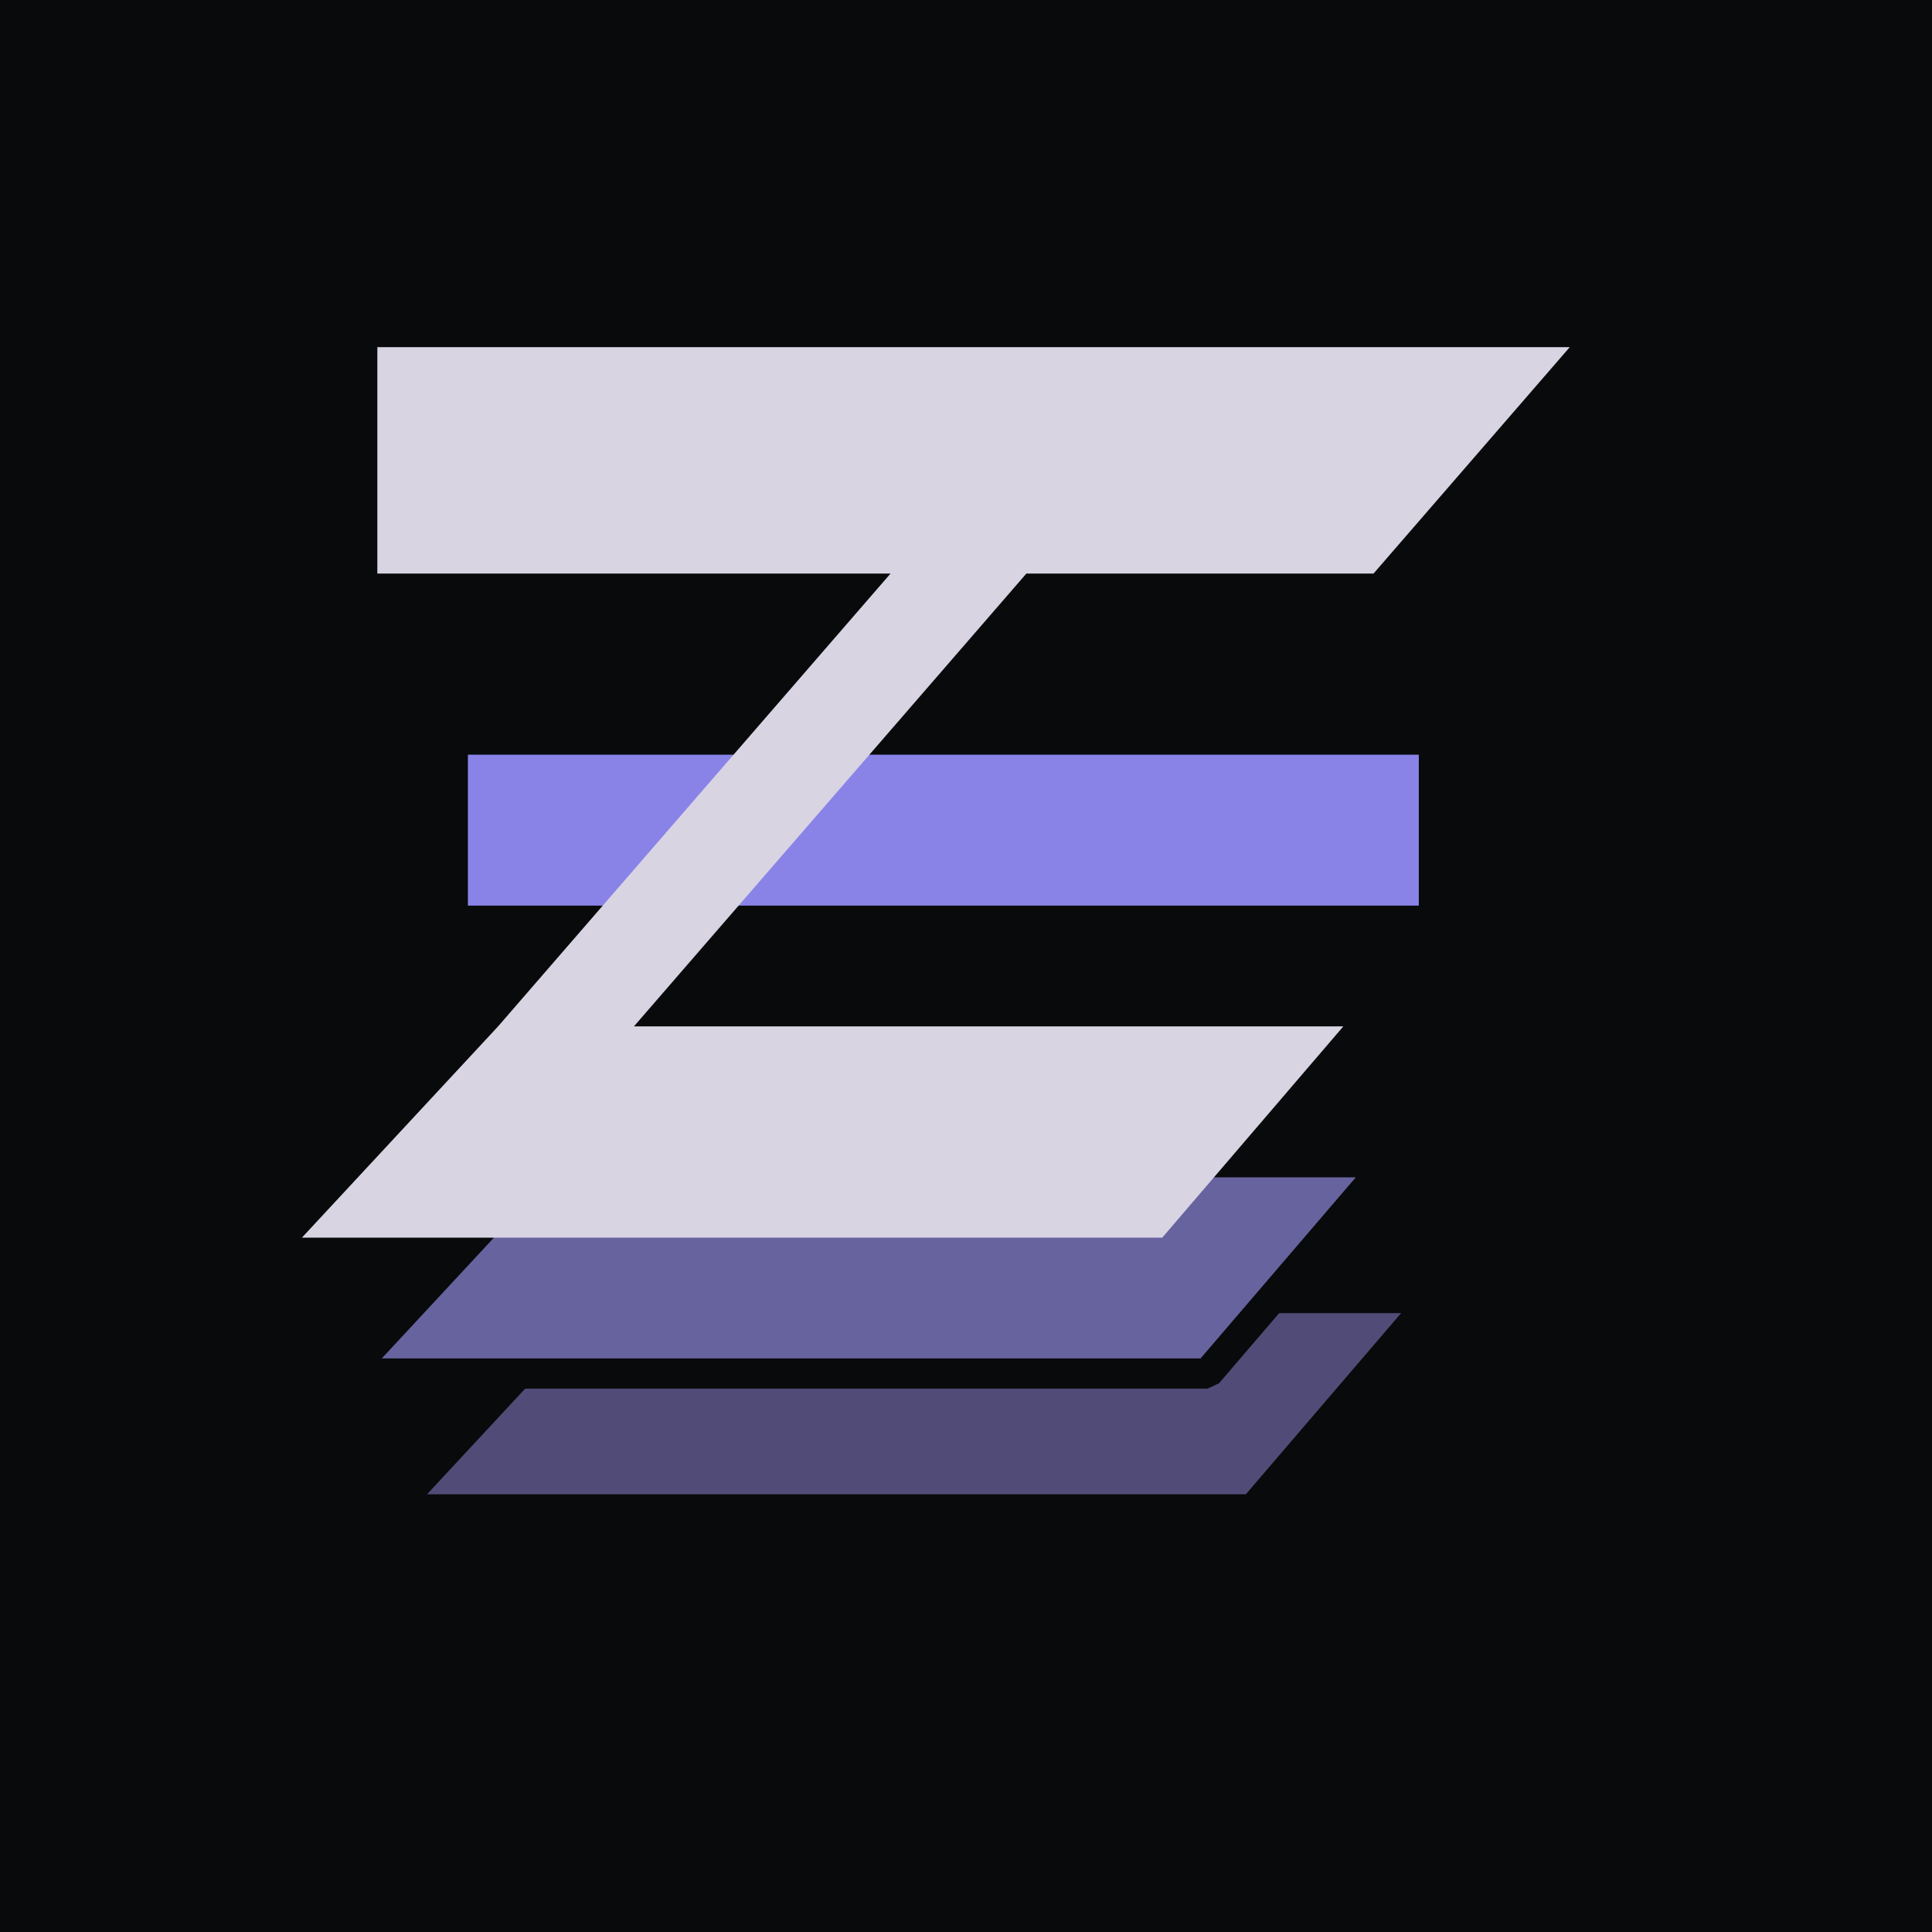
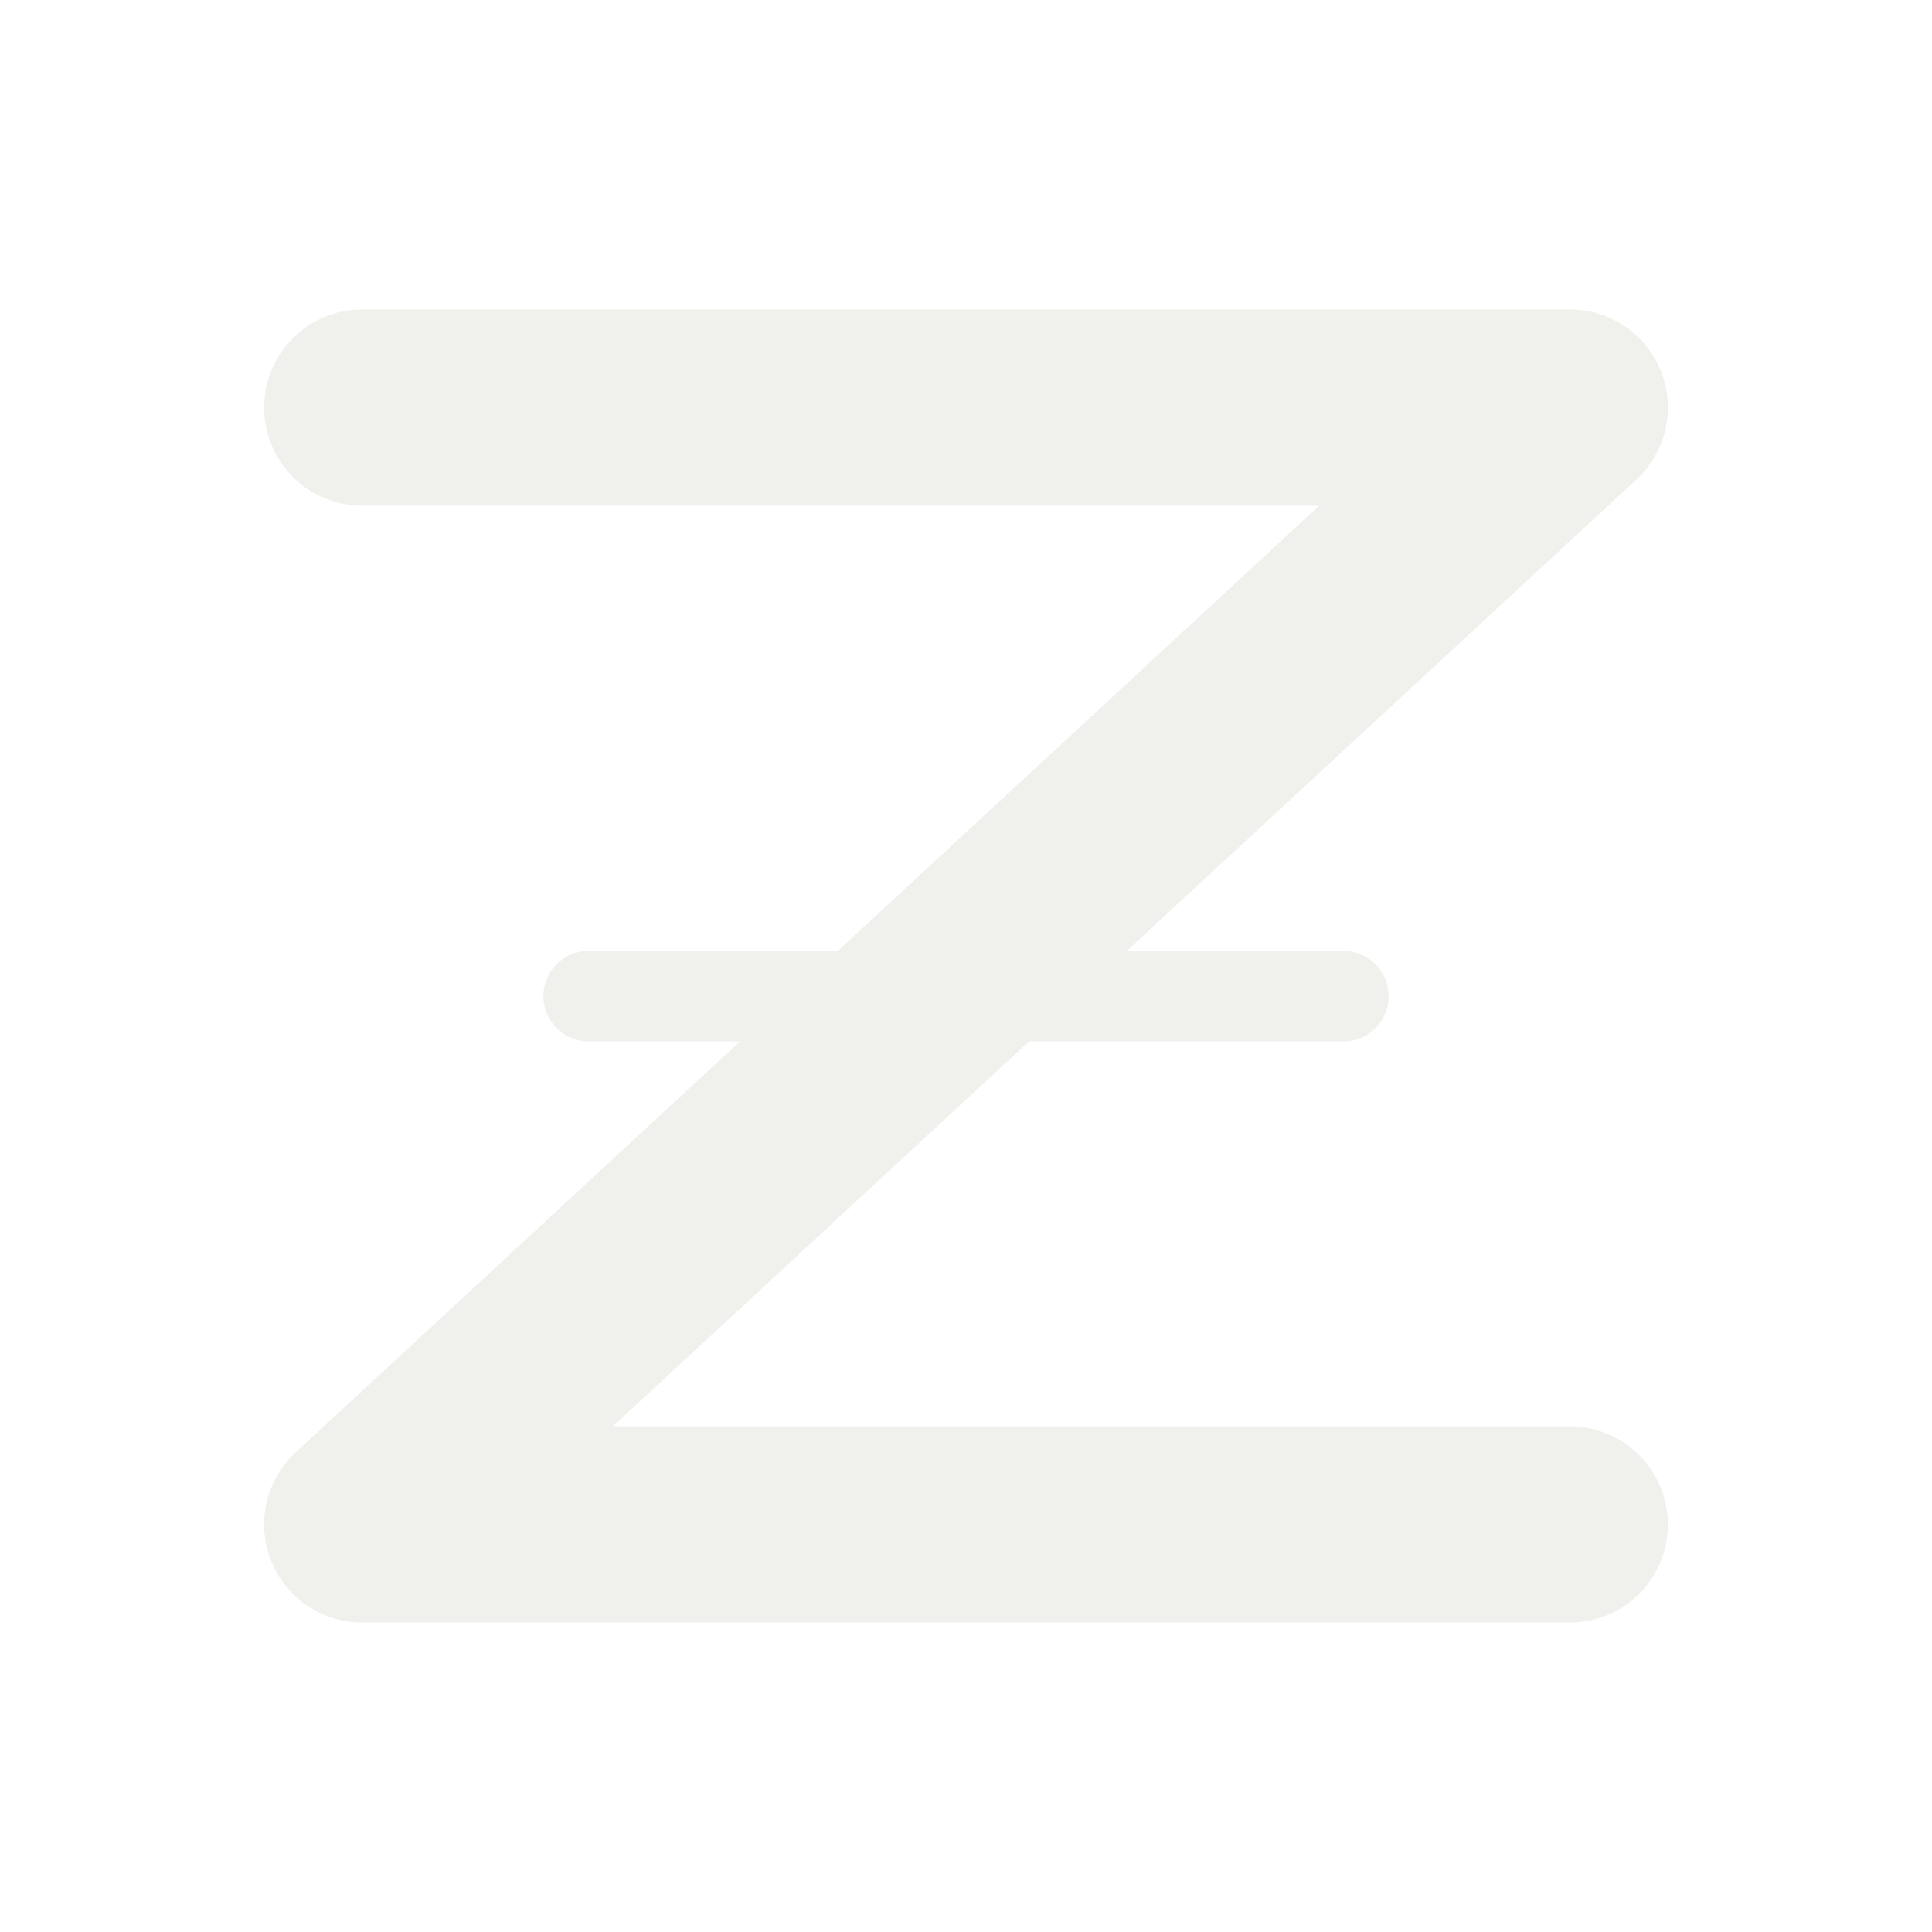
<svg xmlns="http://www.w3.org/2000/svg" viewBox="0 0 128 128" role="img" aria-labelledby="title desc">
-   <rect width="128" height="128" fill="#080a0c" />
-   <g fill-rule="evenodd" stroke="#080a0c" stroke-linejoin="bevel" stroke-width="2">
-     <path fill="#504c77" d="M49 86h46L83 100H26L39 86z" />
-     <path fill="#67639e" d="M46 77h46L80 91H23L36 77z" />
+   <g fill="none" stroke="#F0F0ED" stroke-linecap="round" stroke-linejoin="round">
+     <path d="M24 27H104L24 101H104" stroke-width="13" />
+     <path d="M39 66H89" stroke-width="6" />
  </g>
-   <path fill="#8983e8" d="M31 50h63v10H31z" />
-   <path fill="#d8d4e2" d="M25 23h79L91 38H68L42 68h47L77 82H20l13-14 26-30H25z" />
</svg>
